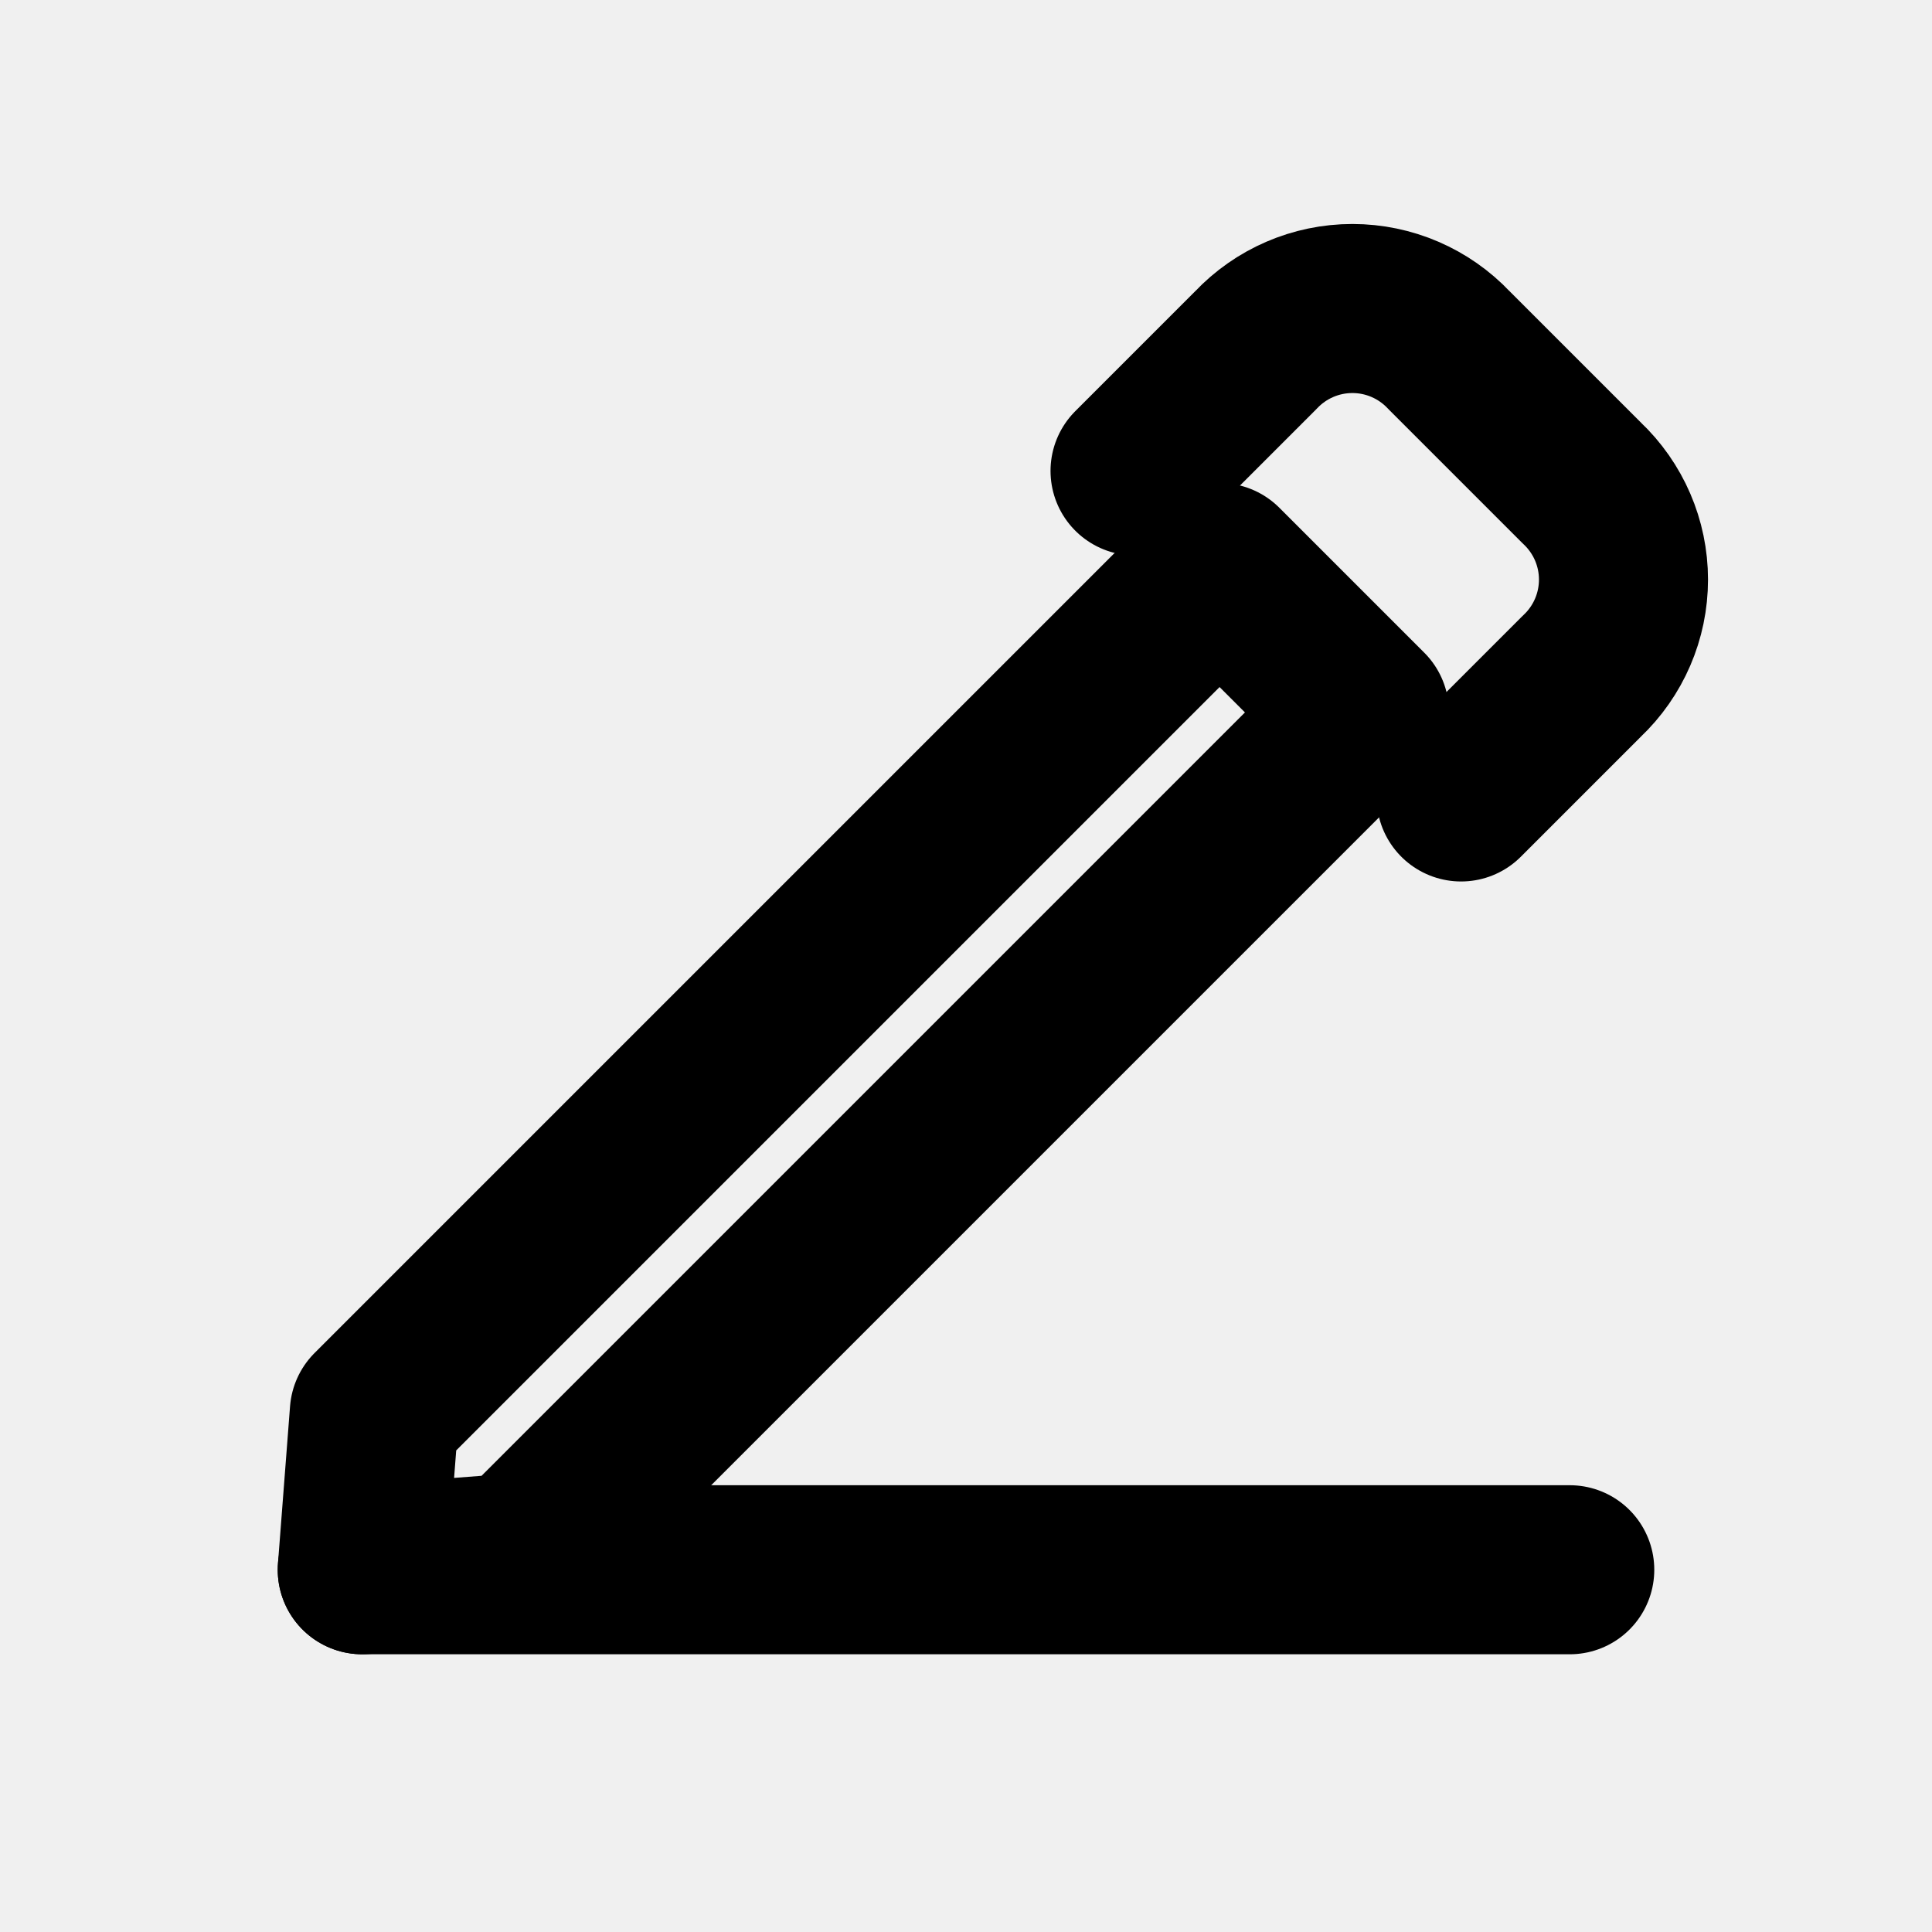
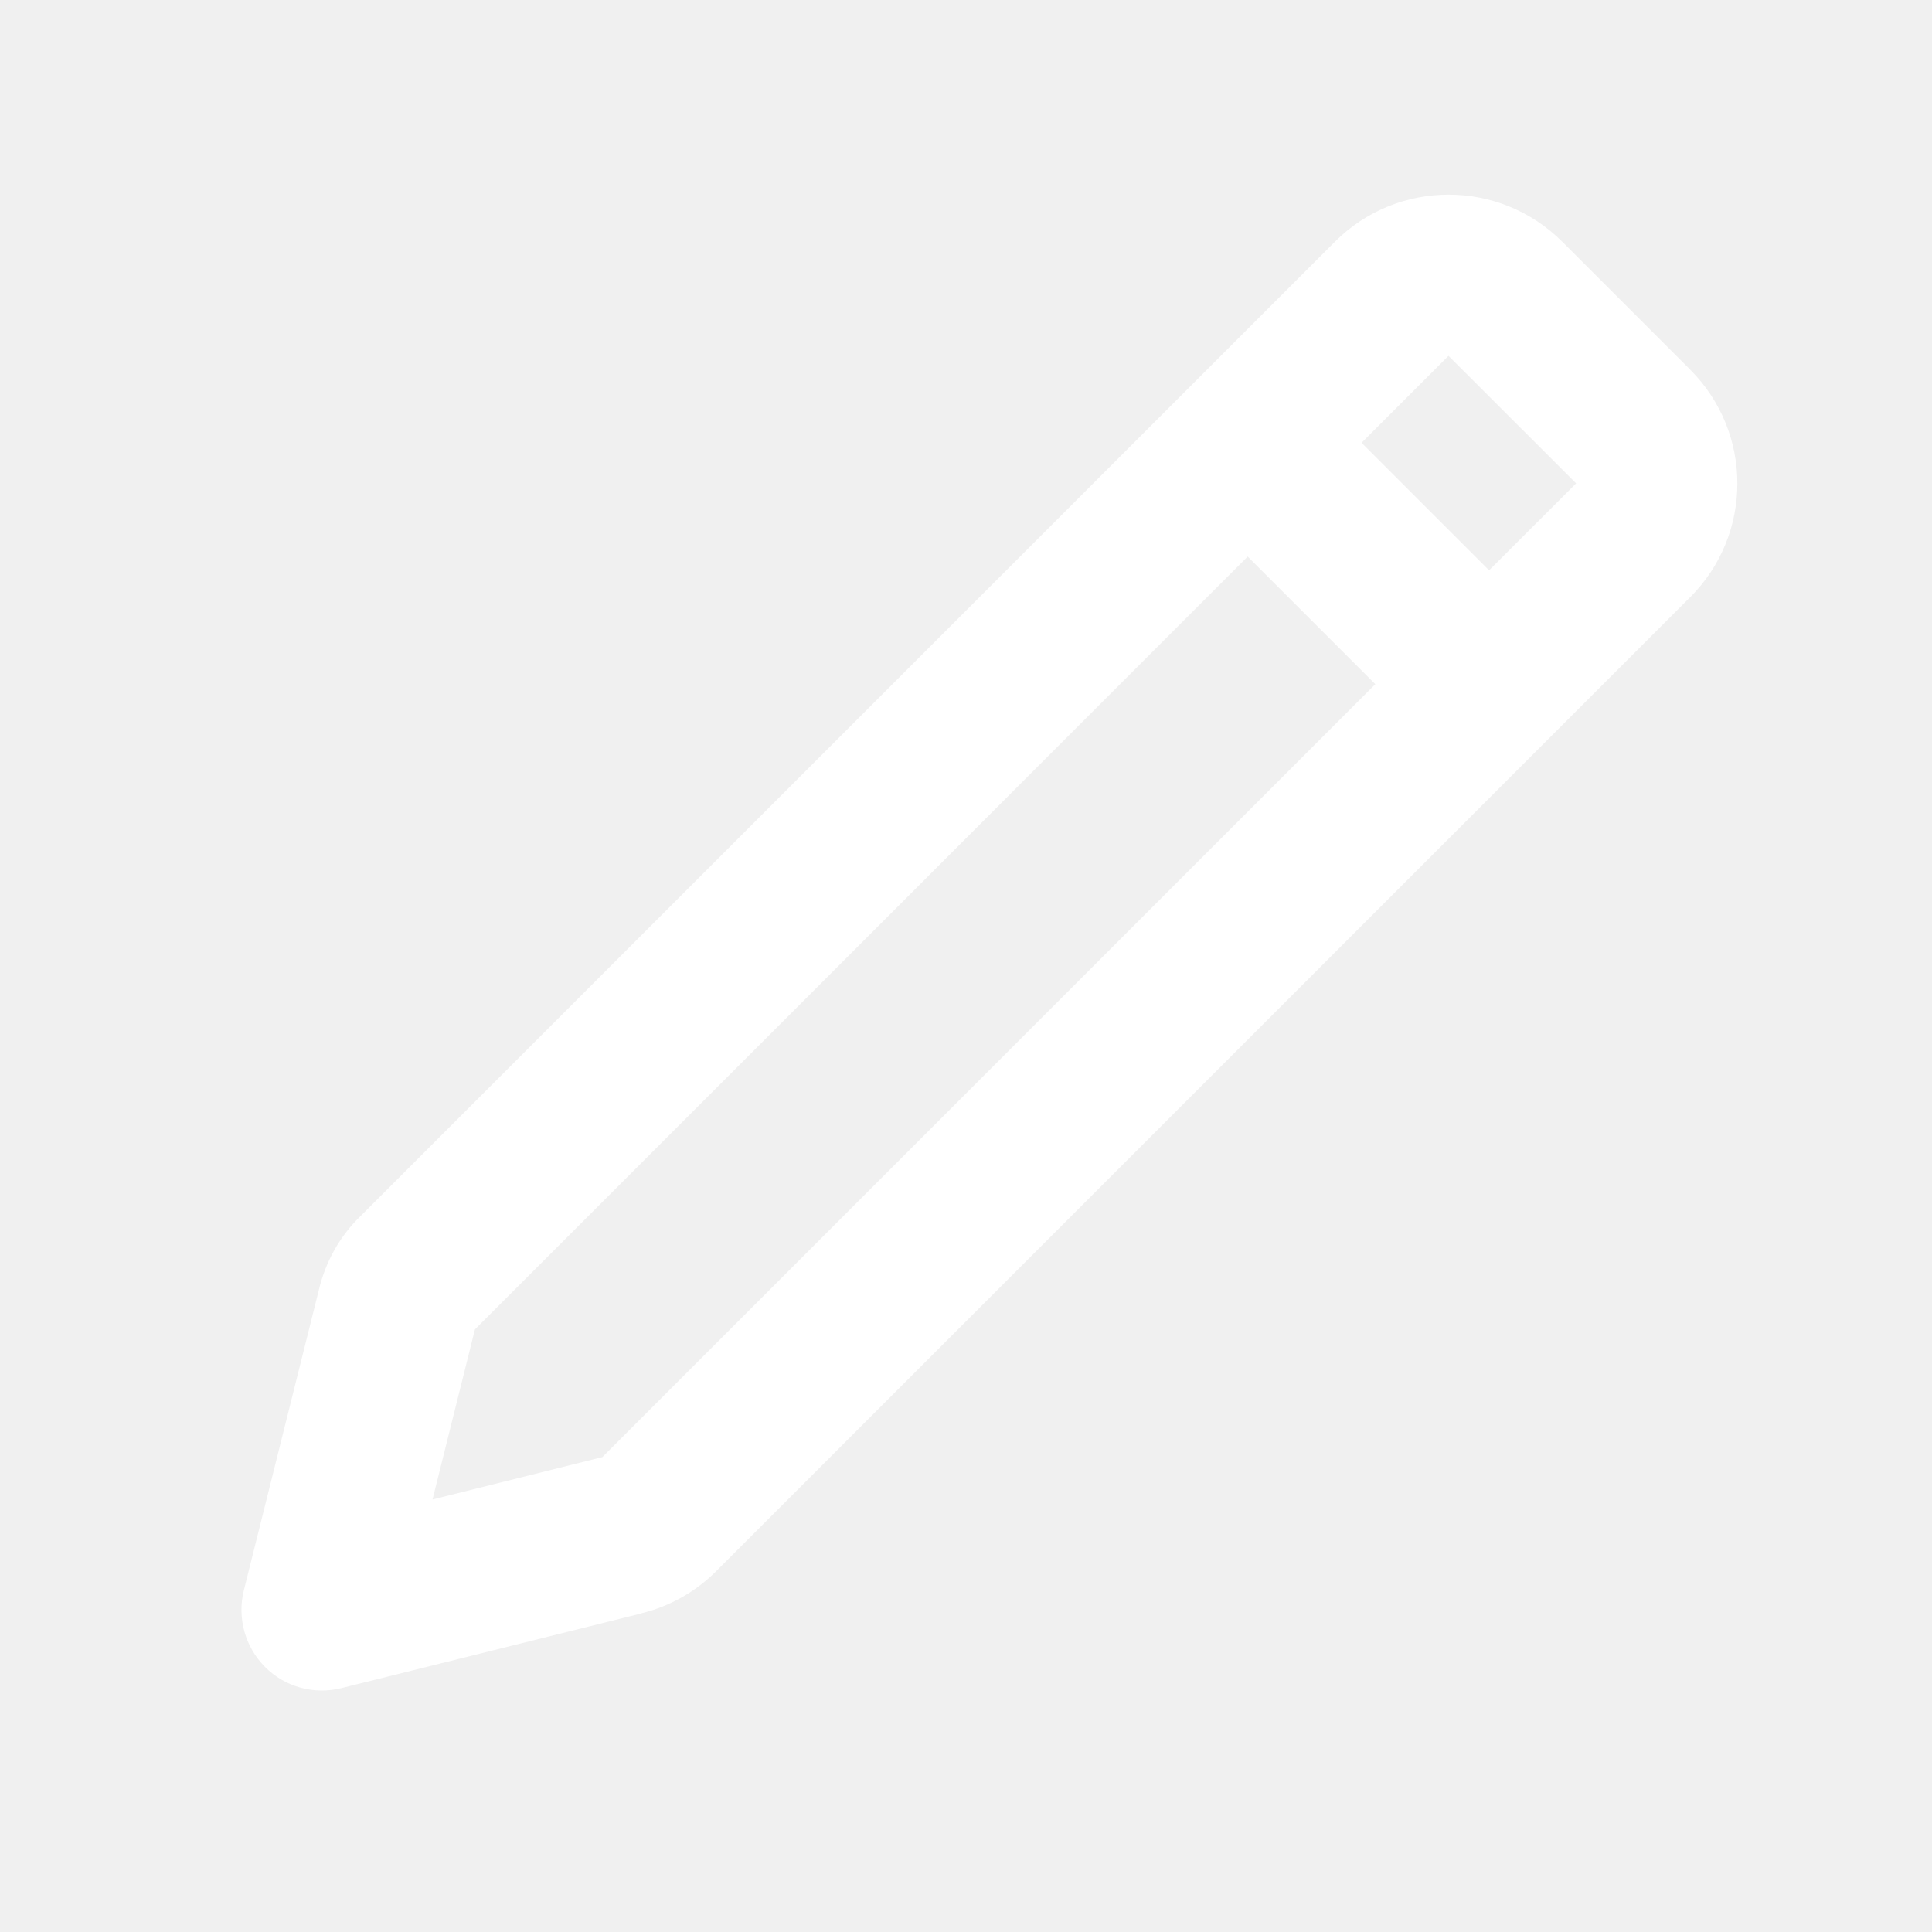
<svg xmlns="http://www.w3.org/2000/svg" width="16" height="16" viewBox="0 0 16 16" fill="none">
-   <path d="M3.1 11.7 3 13l1.3-.1 7-7-1.2-1.2-7 7Z" stroke="#000" stroke-width="1.4" stroke-linejoin="round" />
-   <path d="m9.4 3.9 1-1a1.1 1.1 0 0 1 1.6 0l1.1 1.1a1.1 1.1 0 0 1 0 1.6l-1 1" stroke="#000" stroke-width="1.4" stroke-linecap="round" stroke-linejoin="round" />
-   <path d="M3 13h10" stroke="#000" stroke-width="1.4" stroke-linecap="round" />
+   <path fill-rule="evenodd" clip-rule="evenodd" d="M11.055 2.002C11.575 1.482 12.418 1.482 12.938 2.002L13.998 3.062C14.518 3.583 14.518 4.425 13.998 4.945L5.931 13.012C5.763 13.18 5.549 13.303 5.313 13.36L5.314 13.361L2.828 13.98C2.601 14.037 2.36 13.971 2.195 13.805C2.03 13.64 1.963 13.399 2.019 13.172L2.64 10.685C2.694 10.455 2.811 10.239 2.988 10.069L11.055 2.002ZM3.933 11.01L3.582 12.418L4.989 12.067L11.39 5.666L10.333 4.609L3.933 11.01ZM11.276 3.667L12.332 4.723L13.053 4.003L11.996 2.947L11.276 3.667Z" fill="white" />
</svg>
